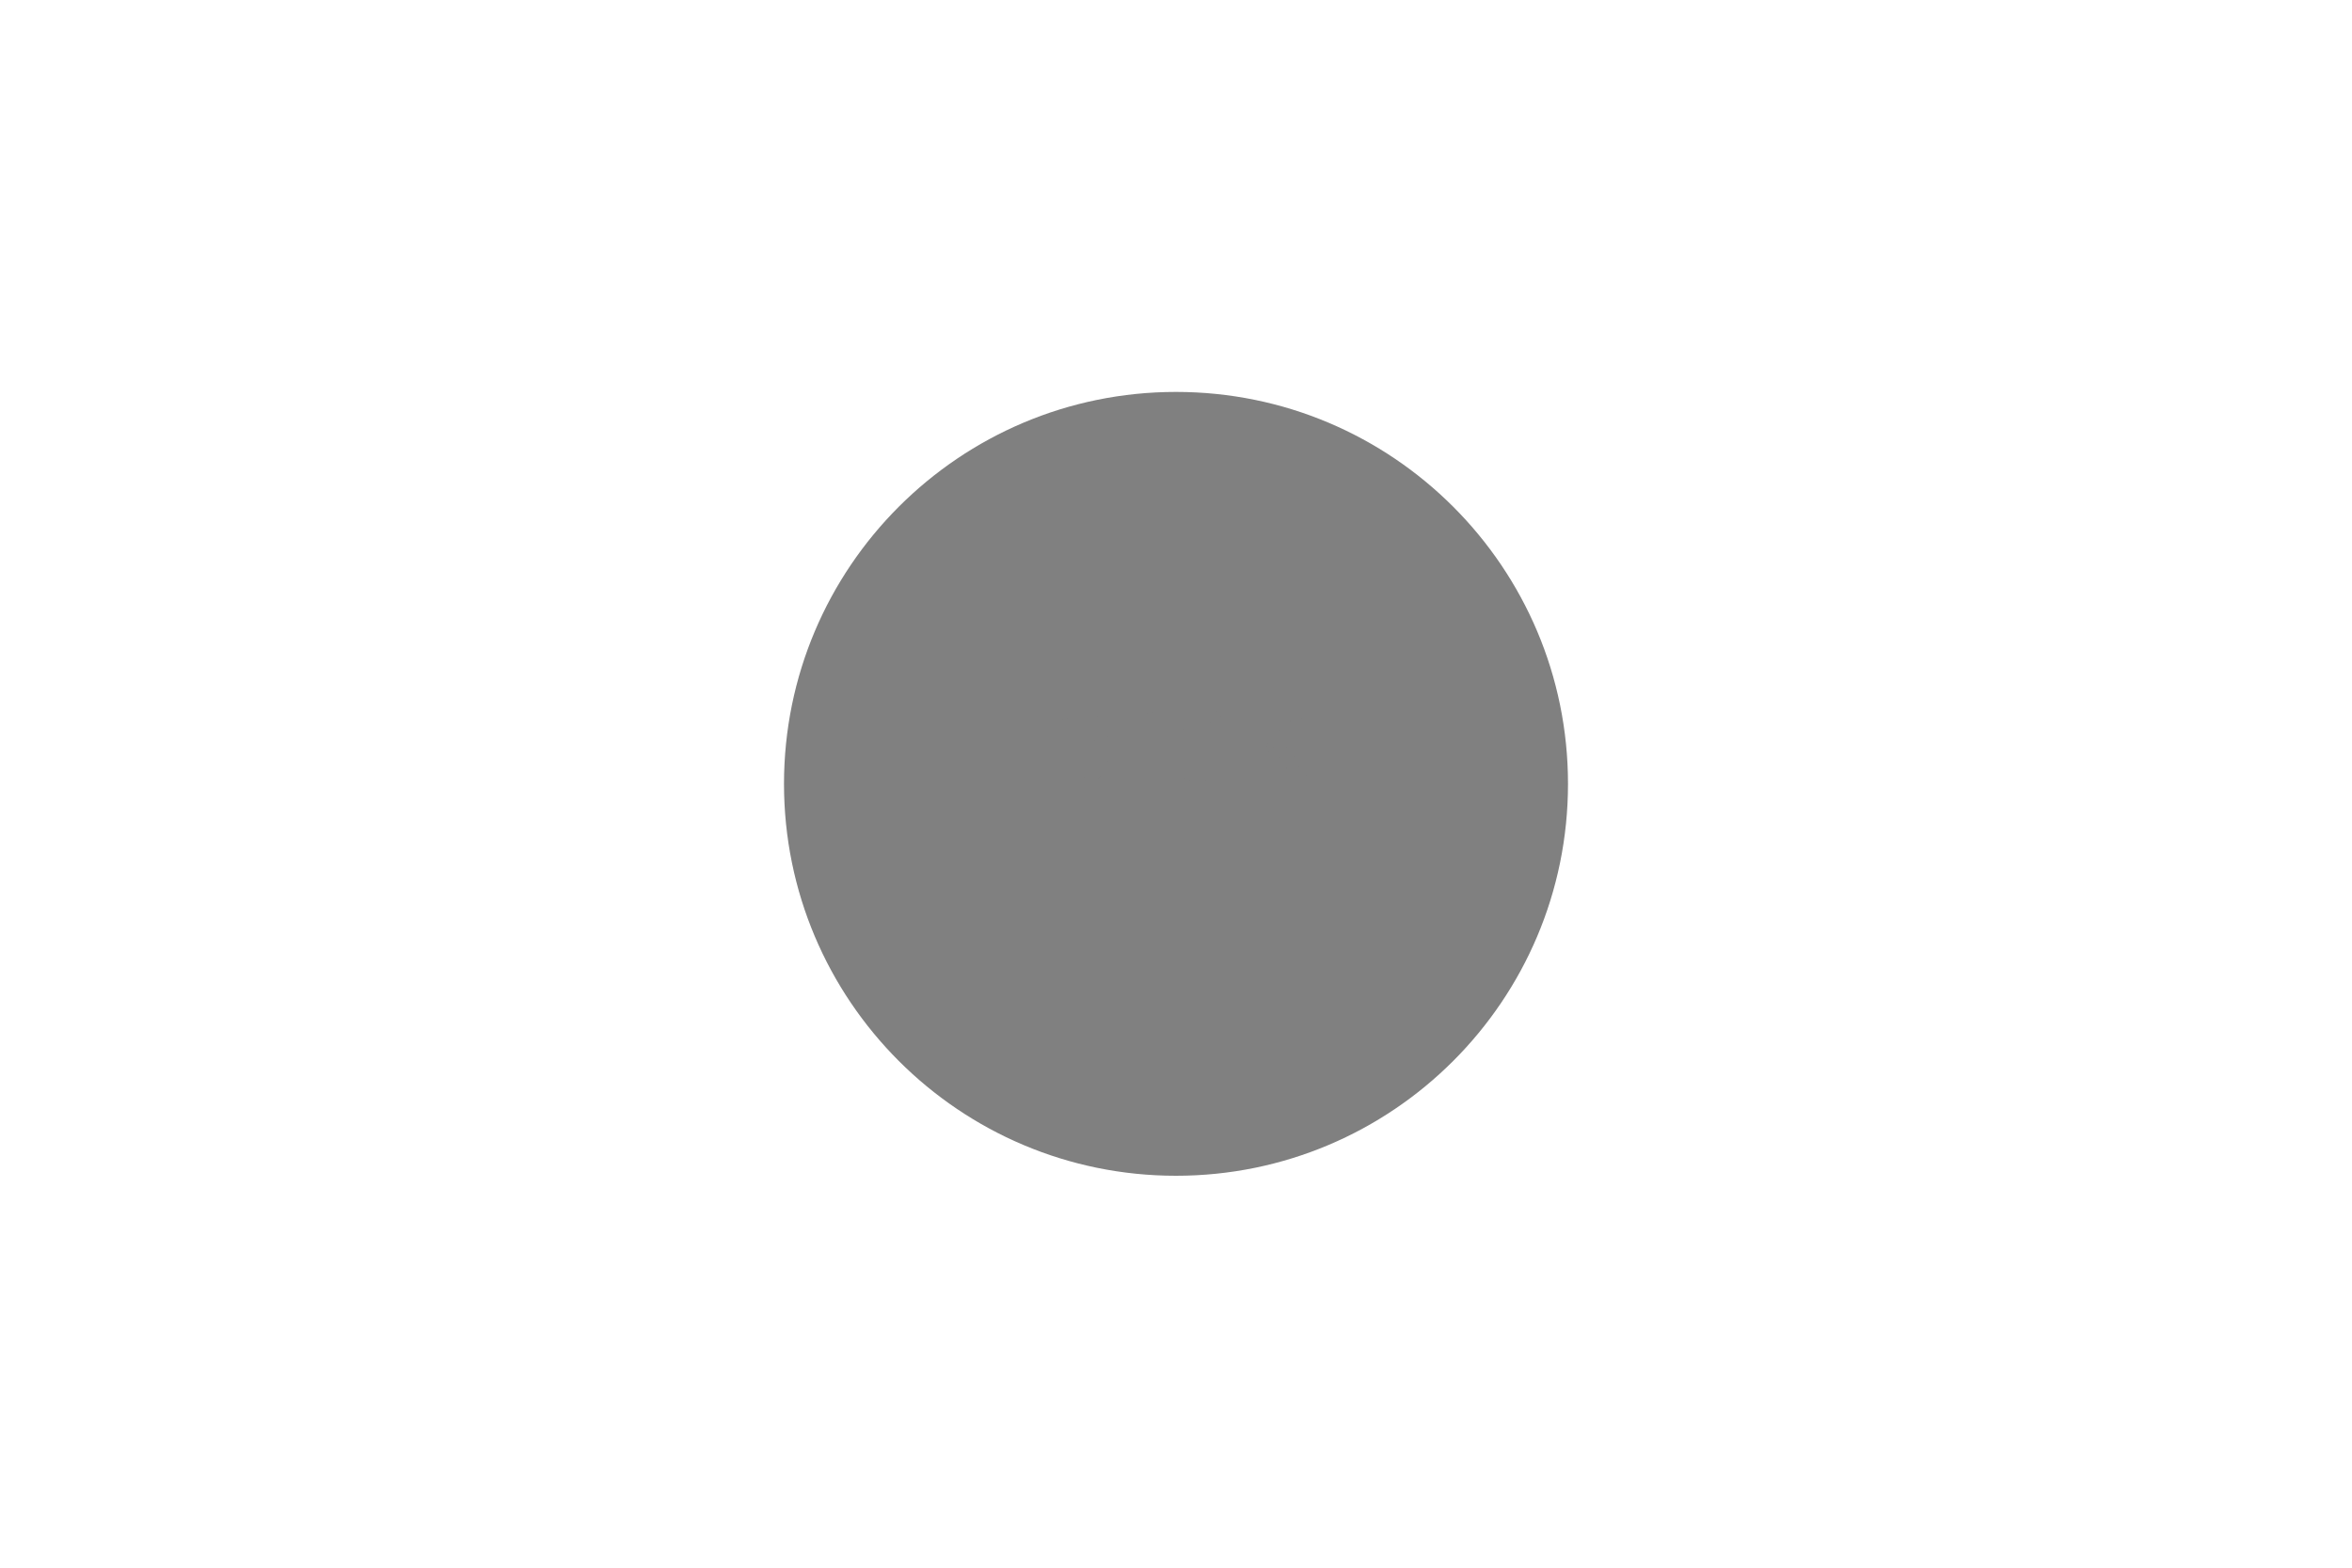
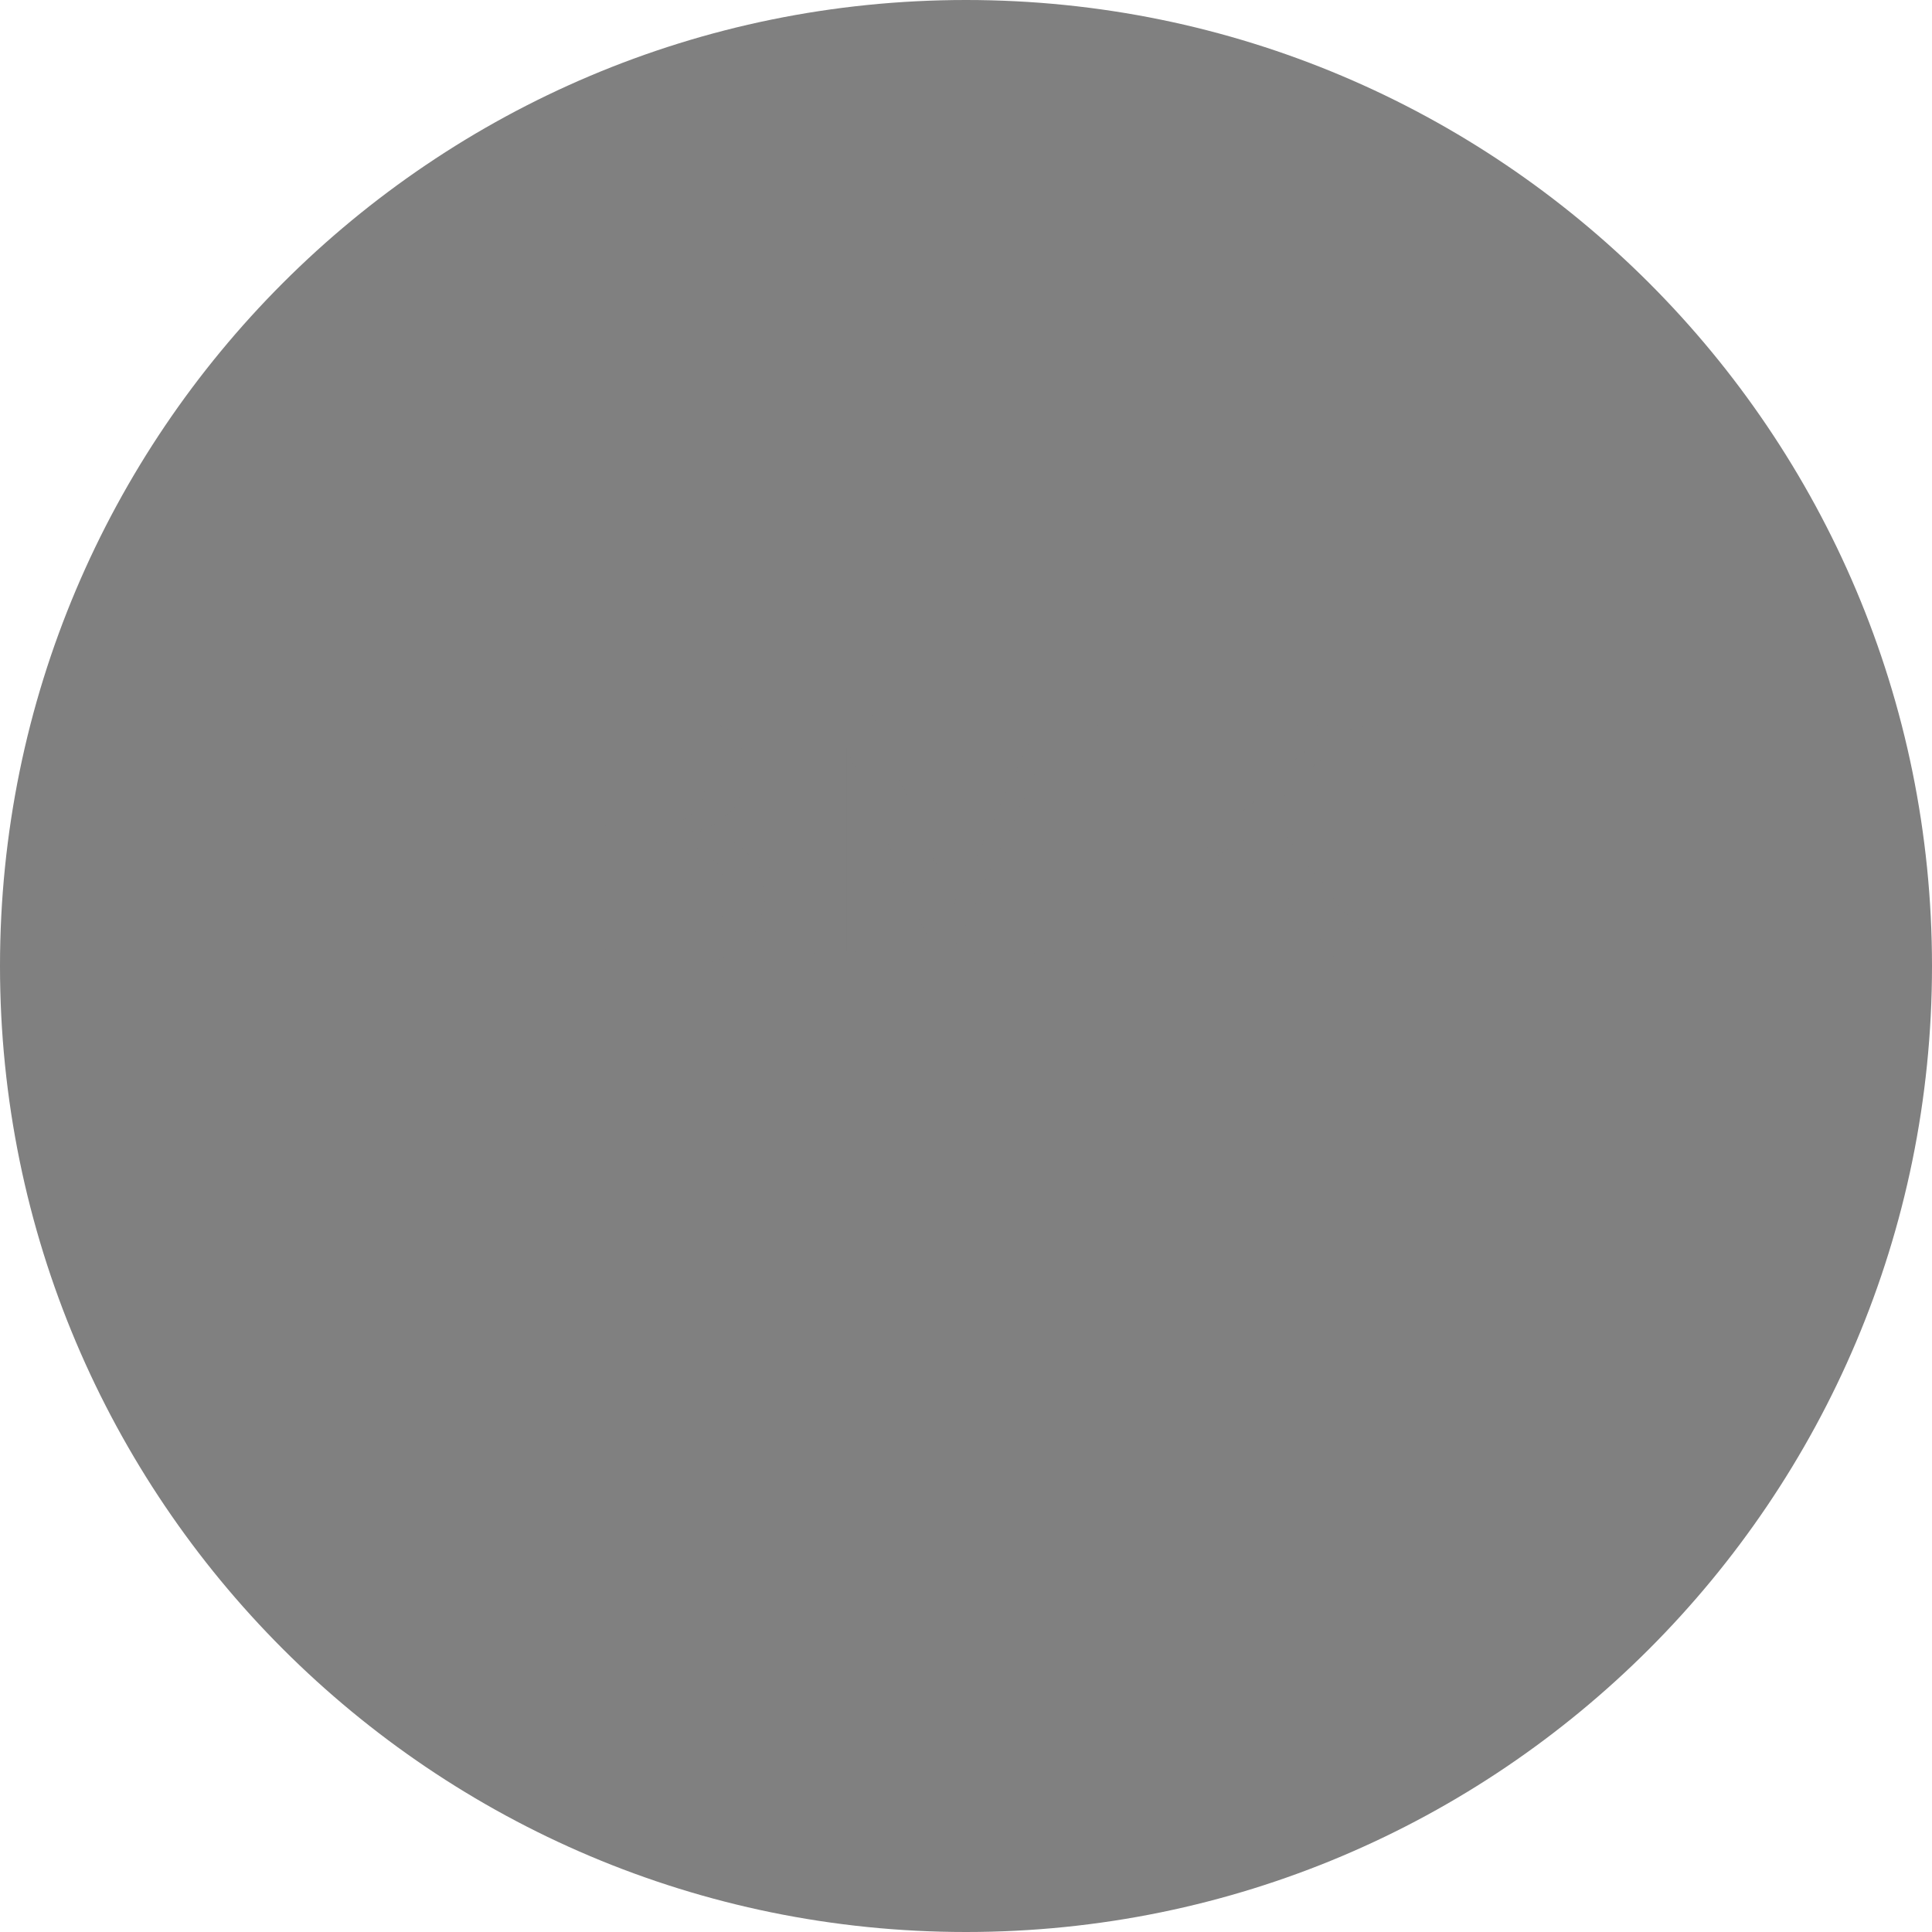
- <svg xmlns="http://www.w3.org/2000/svg" width="300" height="200">
-   <circle cx="150" cy="100" r="50" fill="grey" />
-   <text x="150" y="100" font-size="20" fill="grey" text-anchor="middle">bmk</text>
+ <svg xmlns="http://www.w3.org/2000/svg" width="100" height="100">
+   <circle cx="50" cy="50" r="50" fill="grey" />
+   <text x="50" y="50" font-size="20" fill="grey" text-anchor="middle">BMK</text>
</svg>
